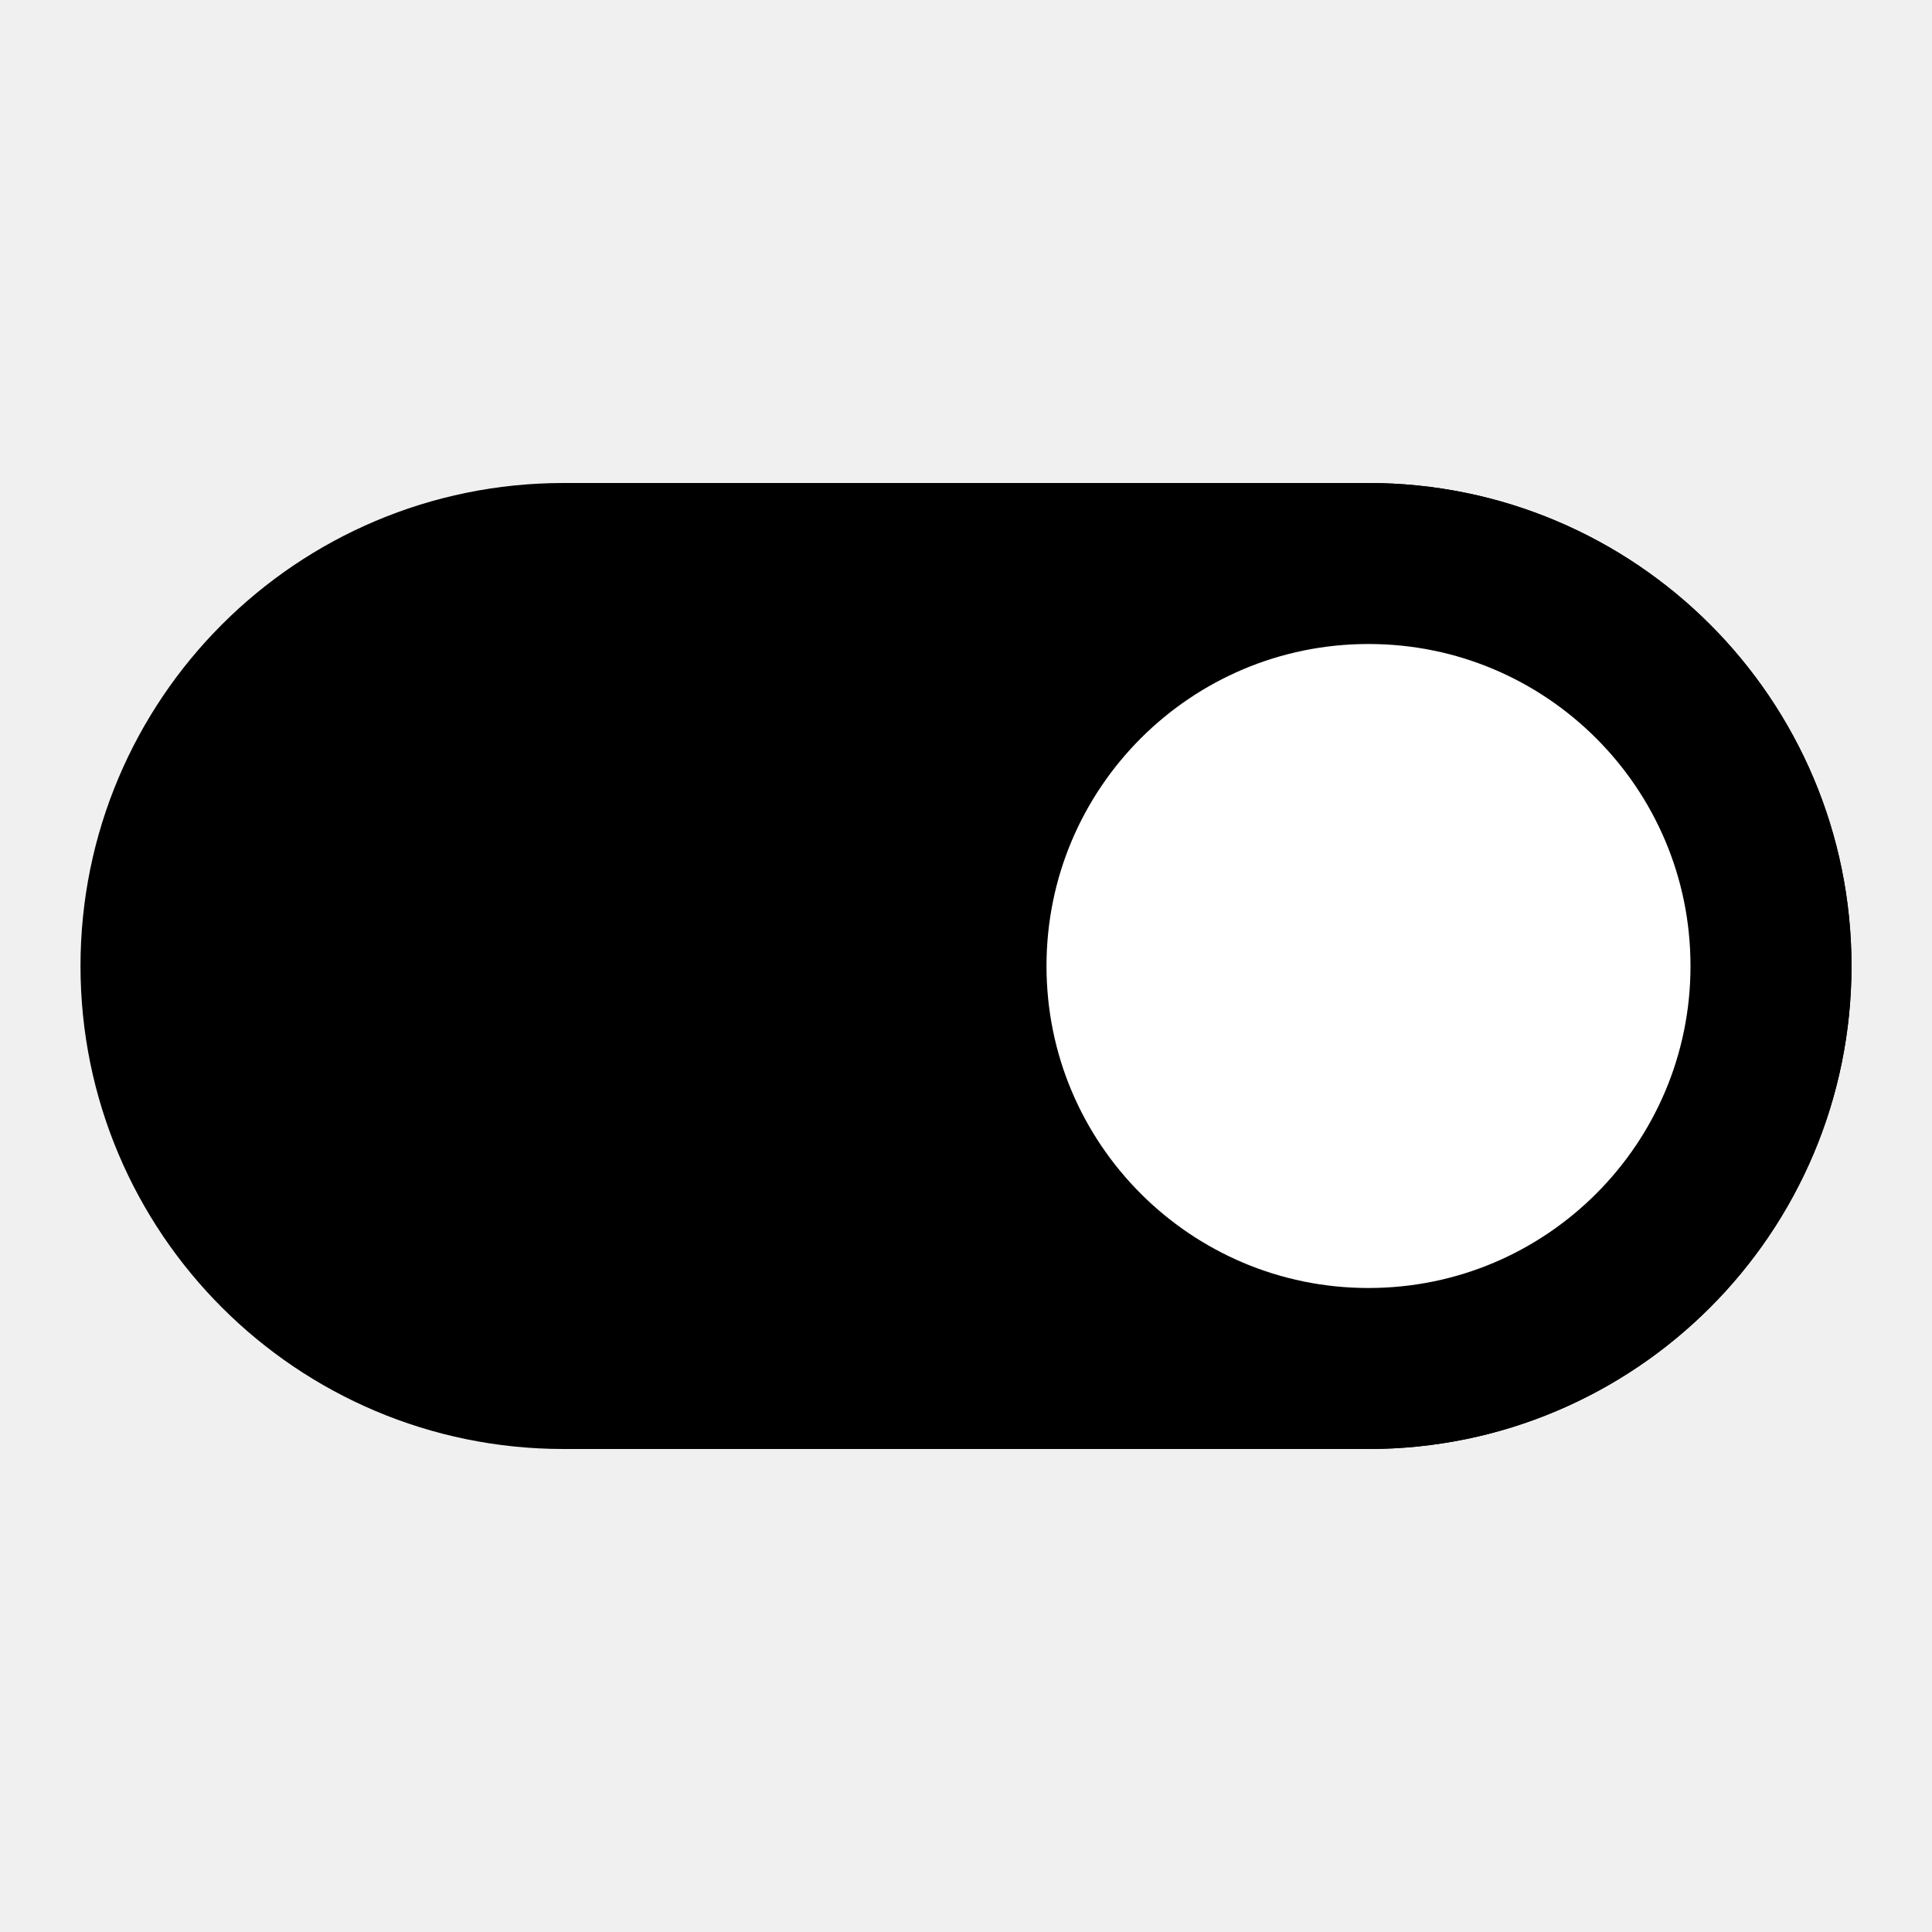
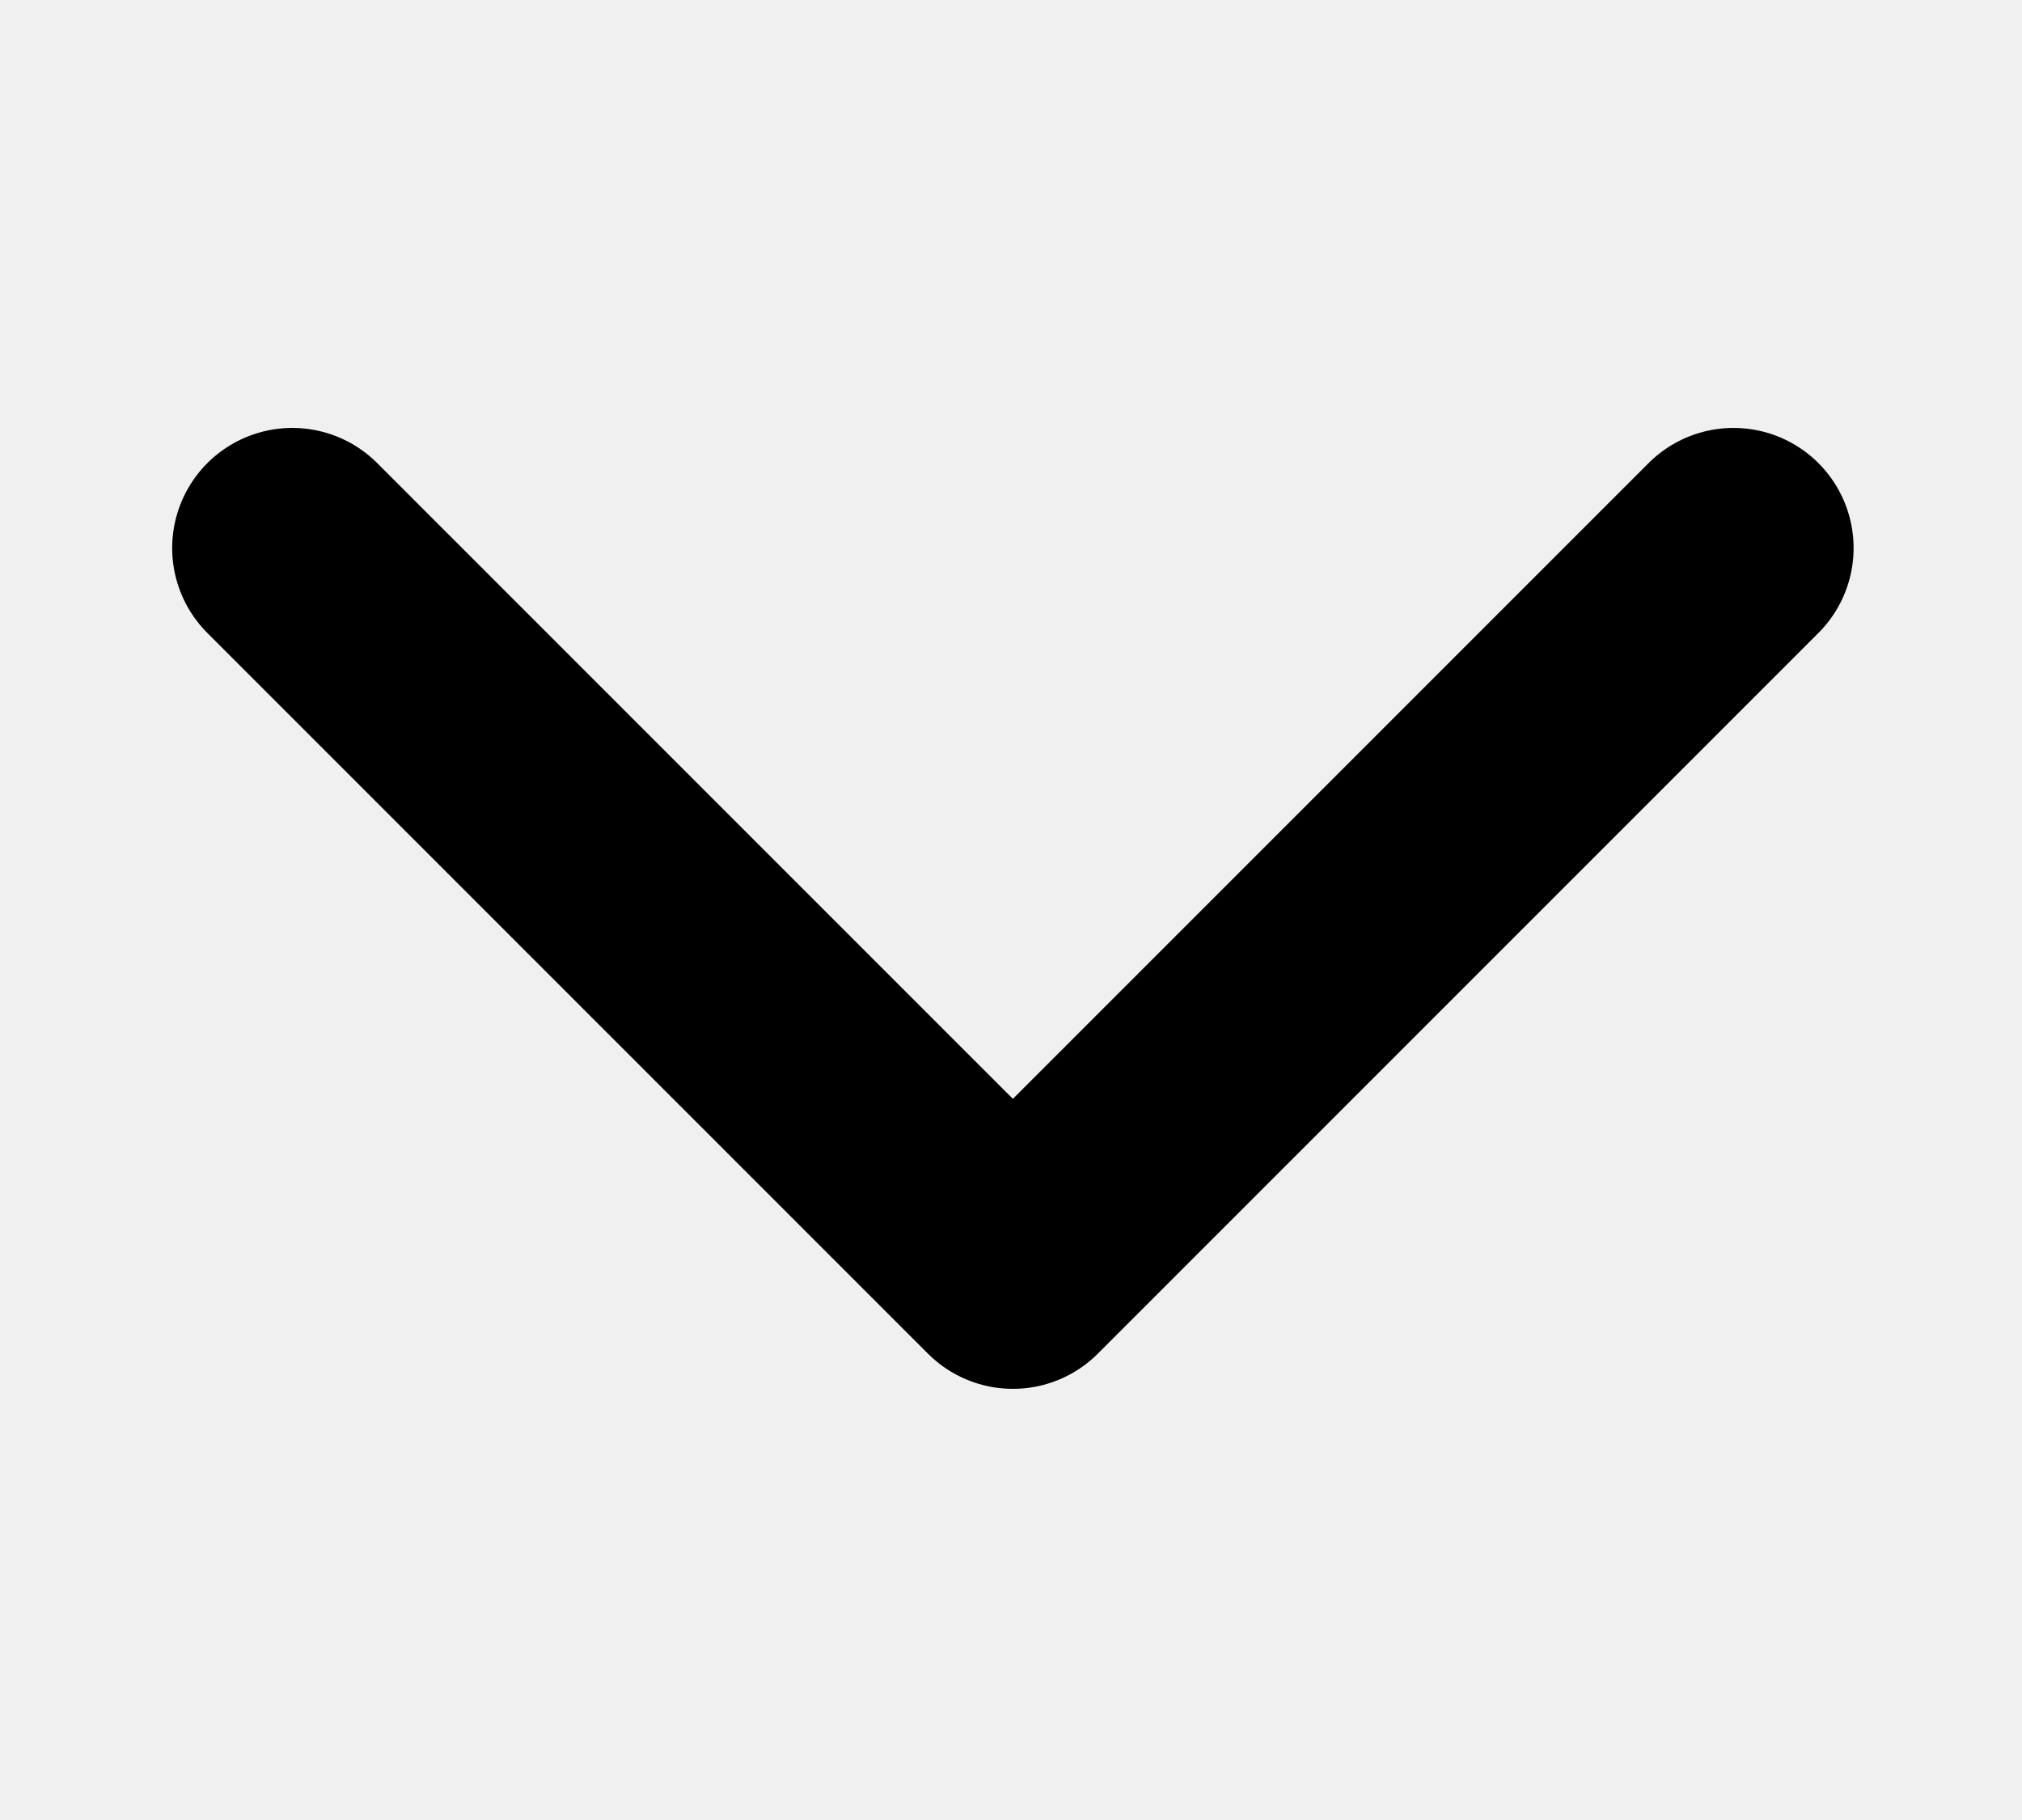
- <svg xmlns="http://www.w3.org/2000/svg" width="24" height="24" viewBox="0 0 24 24" fill="none" version="1.1" id="svg1">
-   <defs id="defs1" />
-   <rect x="-22" y="-17" width="20" height="10" rx="5" stroke="#000000" stroke-width="2" stroke-linecap="round" stroke-linejoin="round" id="rect1" transform="scale(-1)" style="fill:#000000;fill-opacity:1" />
-   <circle cx="-17" cy="-12" r="5" stroke="#000000" stroke-width="2" stroke-linecap="round" stroke-linejoin="round" id="circle1" transform="scale(-1)" style="fill:#ffffff;fill-opacity:1" />
+ <svg xmlns="http://www.w3.org/2000/svg" width="20" height="18" viewBox="0 0 20 18" fill="none" version="1.1" id="svg1">
+   <g clip-path="url(#clip0_896_291)" id="g1" style="stroke:#000000;stroke-opacity:1" transform="matrix(0,1.583927,-1.583927,0,24.27397,-8.43922)">
+     <path d="M 8.75,13.5 13.25,9 8.75,4.5" stroke="#D7AC13" stroke-width="1.5" stroke-linecap="round" stroke-linejoin="round" id="path1" style="stroke:#000000;stroke-opacity:1" />
+   </g>
+   <defs id="defs1">
+     <clipPath id="clip0_896_291">
+       <rect width="18" height="18" fill="white" transform="translate(2)" id="rect1" />
+     </clipPath>
+   </defs>
</svg>
